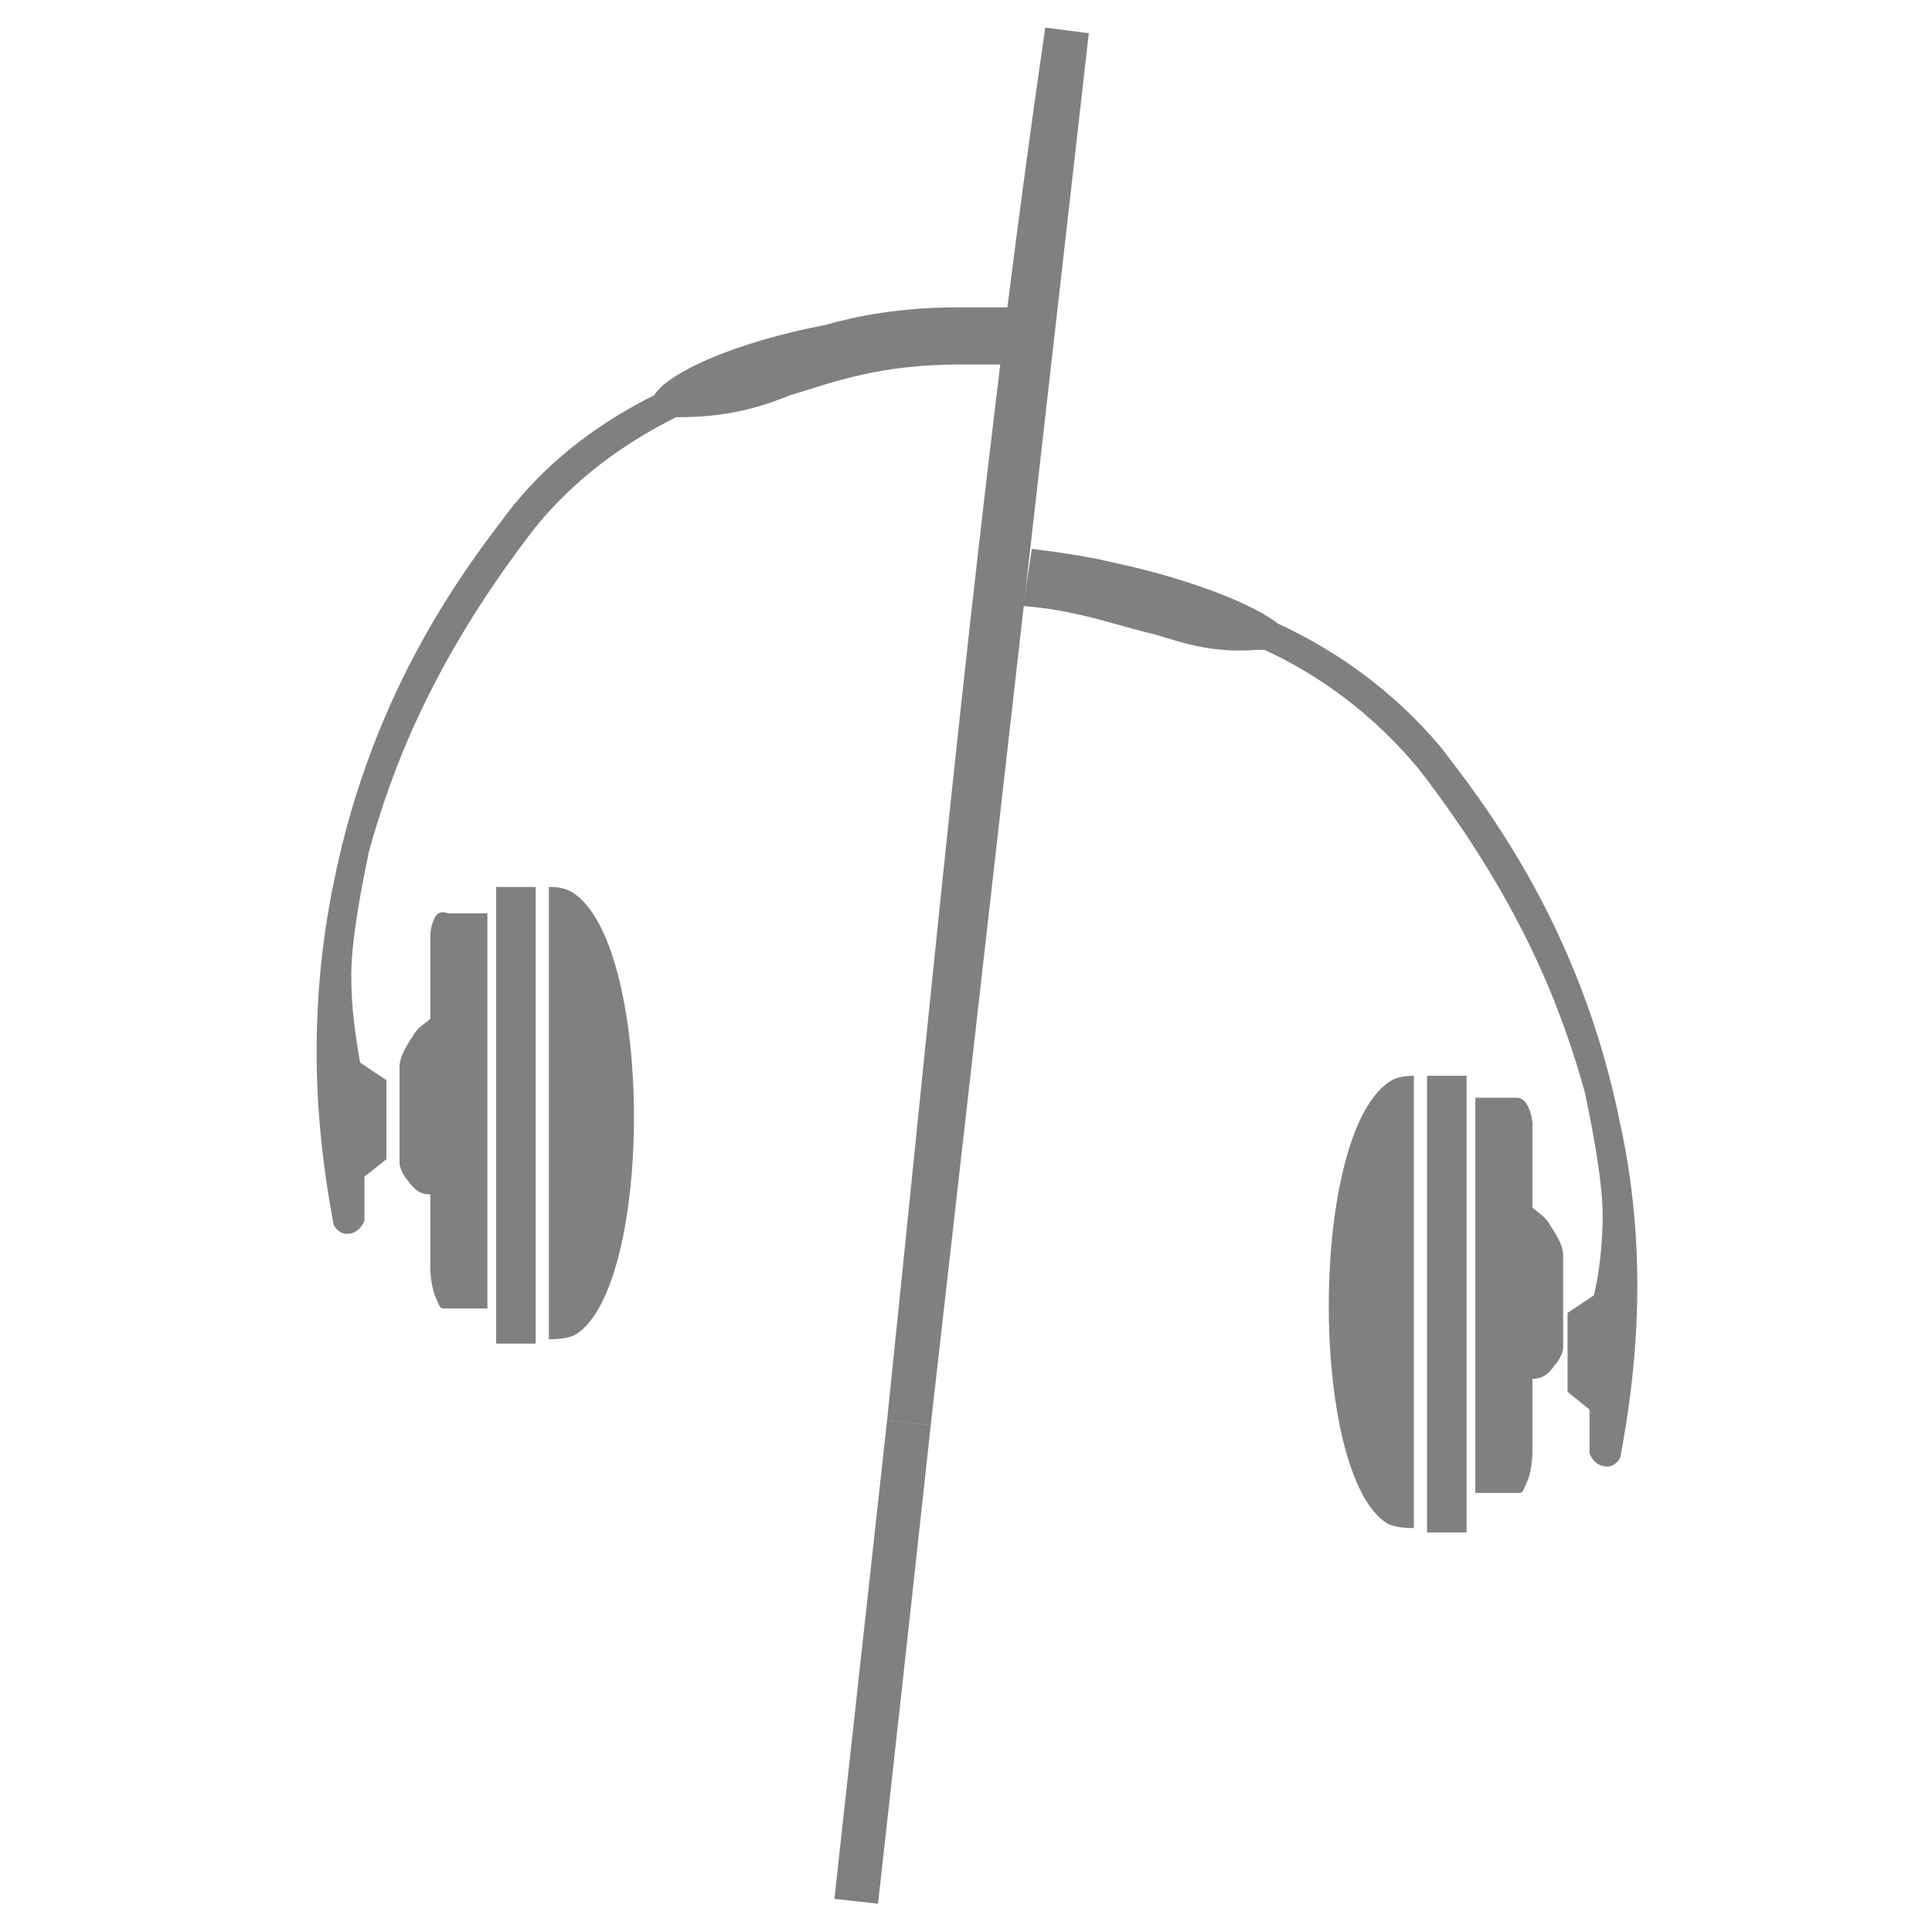
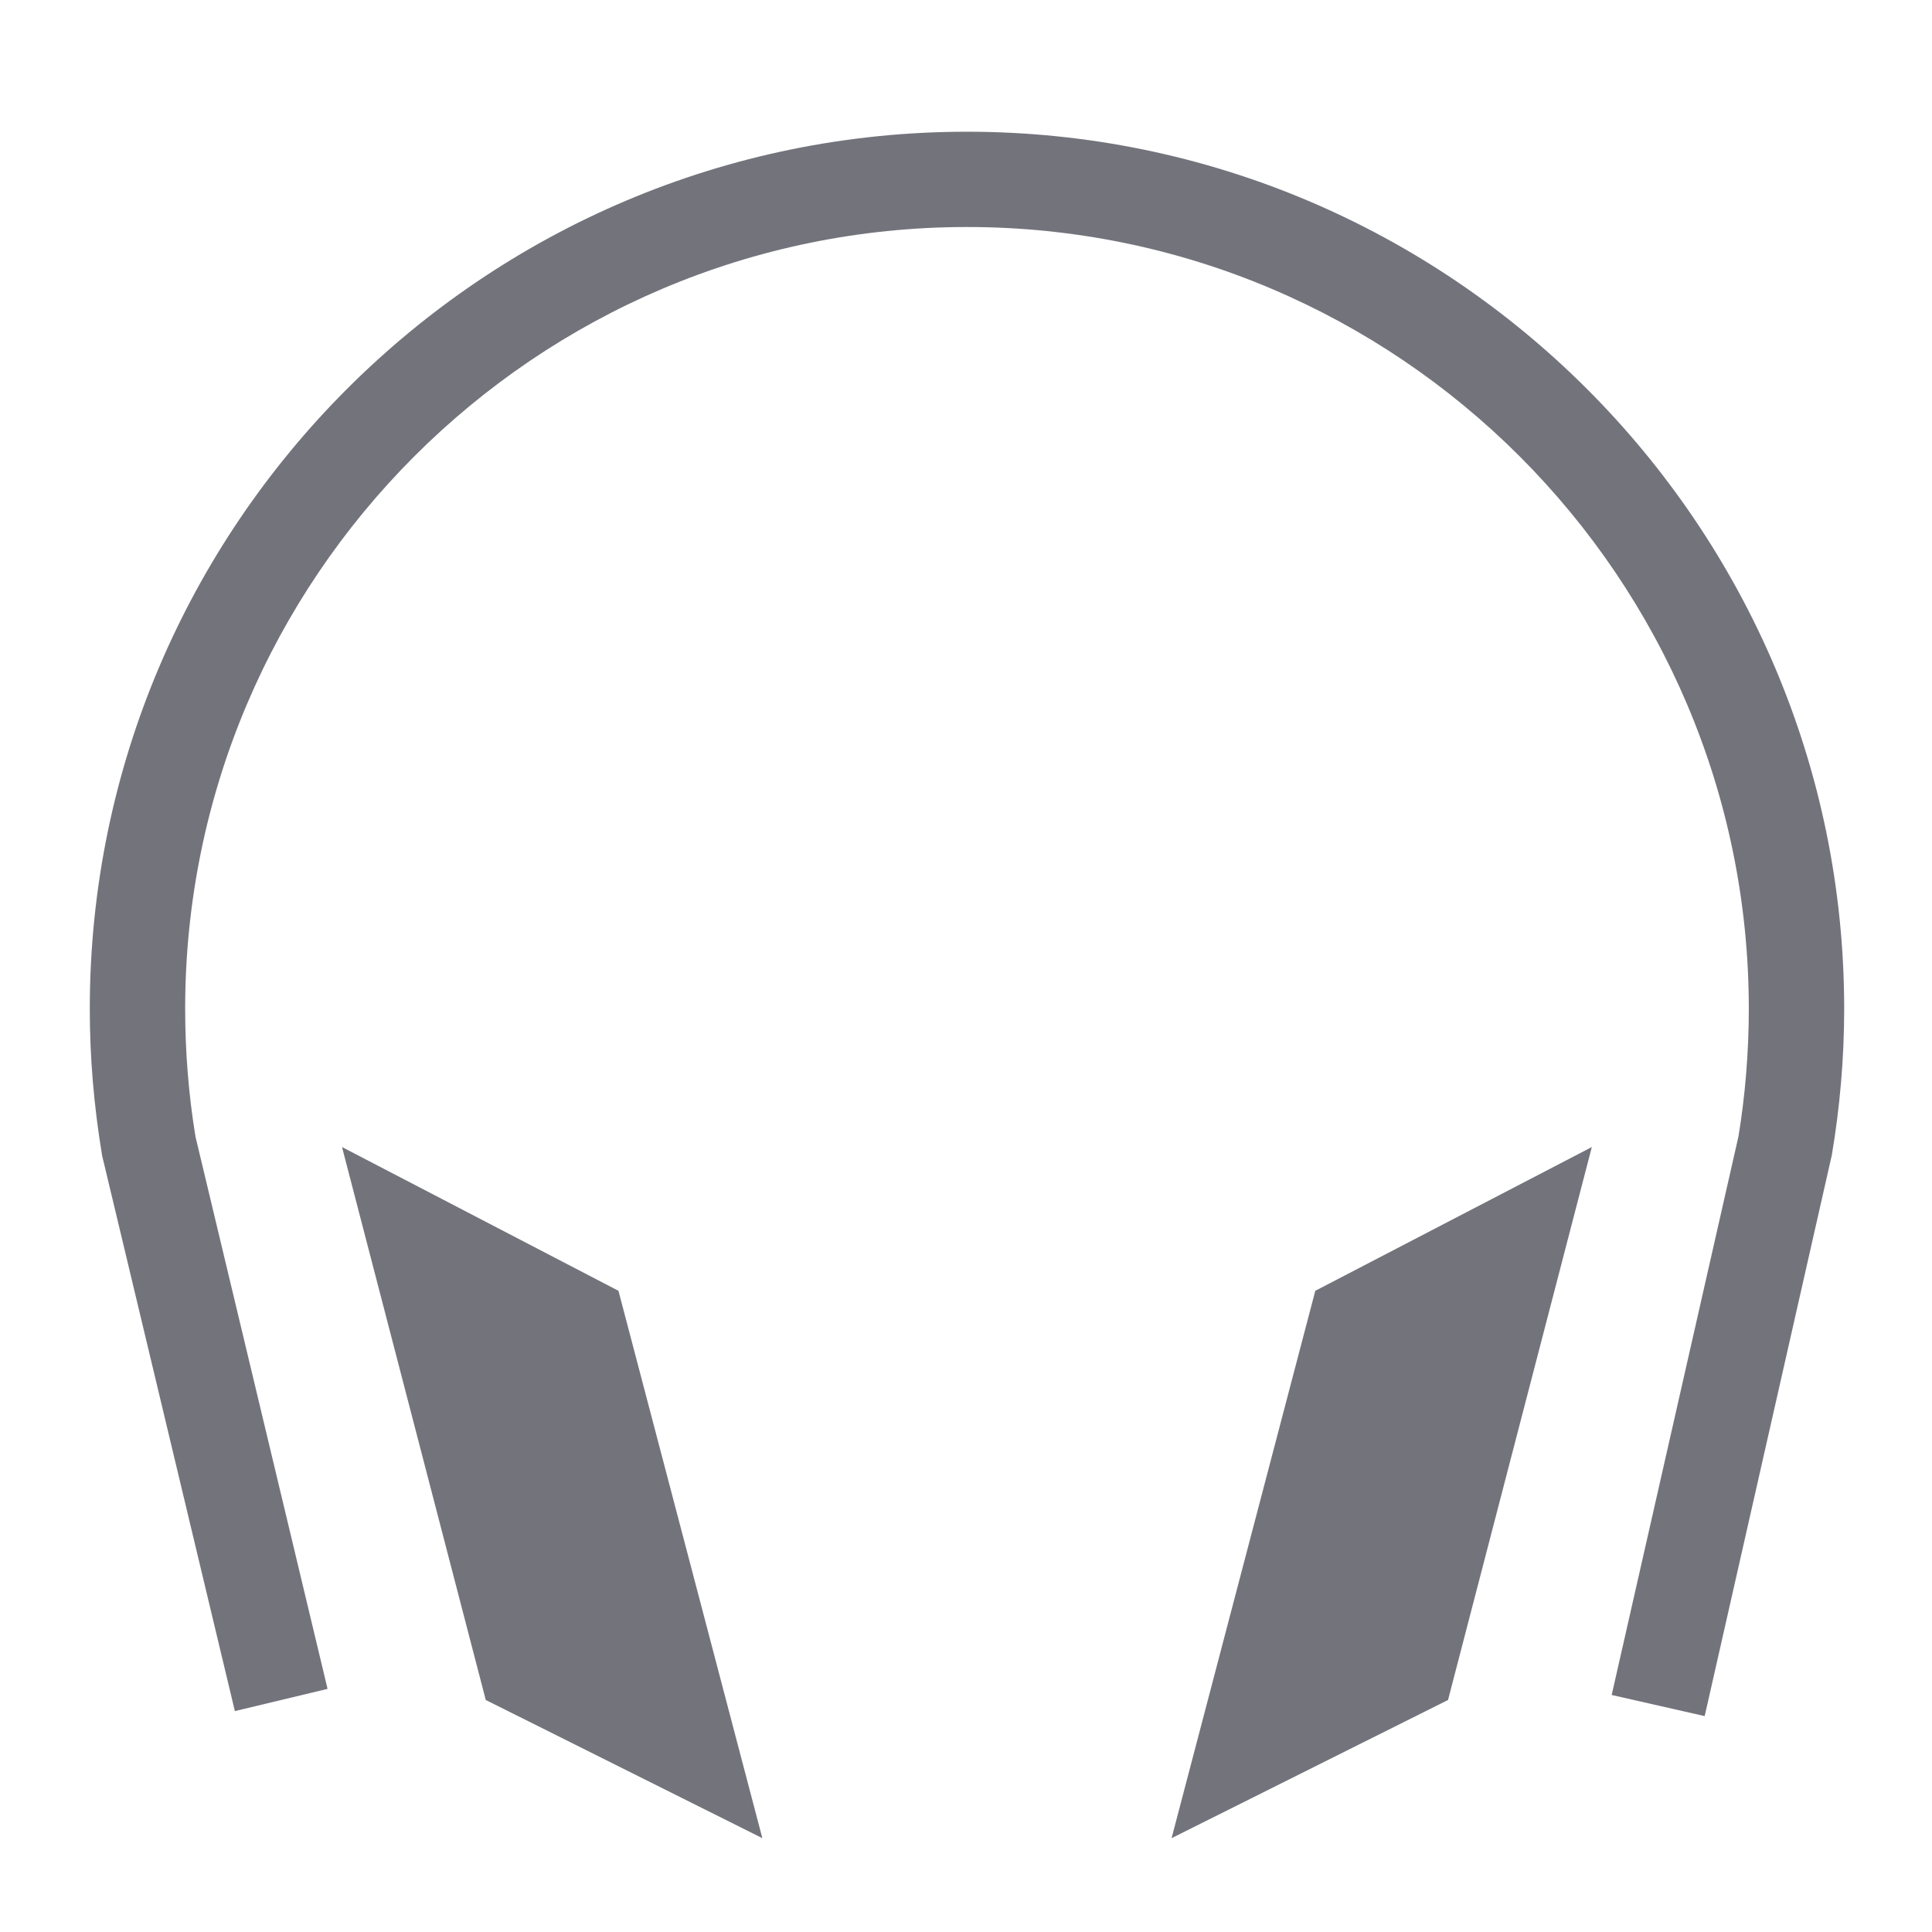
- <svg xmlns="http://www.w3.org/2000/svg" version="1.1" id="Слой_2" x="0px" y="0px" viewBox="0 0 44 44" style="enable-background:new 0 0 44 44;" xml:space="preserve">
-   <style type="text/css">
- 	.st0{fill:#808080;}
- 	.st1{fill:#666666;stroke:#808080;stroke-miterlimit:10;}
- </style>
-   <path class="st0" d="M22.4,7c0,0-0.1,0-0.3,0c-0.2,0-0.3,0-0.3,0c-1.3,0-2.3,0.2-3,0.4c-2.1,0.4-3.6,1.1-3.9,1.6  c-1.2,0.6-2.3,1.4-3.2,2.5c-1,1.3-3.2,4.1-4.1,8.6c-0.7,3.4-0.3,6.2,0,7.8c0,0,0.1,0.2,0.3,0.2c0.3,0,0.4-0.3,0.4-0.3v-1l0.5-0.4  v-1.8l-0.6-0.4C8.1,23.6,8,23,8,22.2c0-0.9,0.3-2.3,0.4-2.8c0.5-1.8,1.4-4.3,3.8-7.4c0.9-1.1,2-1.9,3.2-2.5c0,0,0,0,0.1,0  c1.2,0,2-0.3,2.5-0.5c1-0.3,2-0.7,3.9-0.7c0.1,0,0.1,0,0.2,0c0.1,0,0.1,0,0.2,0c0.4,0,0.8,0,1.1,0L23.6,7C23.2,7,22.8,7,22.4,7z   M20.9,8.2L20.9,8.2C21,8.2,21,8.2,20.9,8.2L20.9,8.2z M22.1,8.2L22.1,8.2C22.1,8.2,22.1,8.2,22.1,8.2L22.1,8.2z M22.3,8.2L22.3,8.2  C22.2,8.2,22.3,8.2,22.3,8.2L22.3,8.2z" />
-   <path class="st0" d="M36.9,33.2c0,0-0.1,0.2-0.3,0.2c-0.3,0-0.4-0.3-0.4-0.3v-1l-0.5-0.4v-1.8l0.6-0.4c0.1-0.4,0.2-1.1,0.2-1.8  c0-0.9-0.3-2.3-0.4-2.8c-0.5-1.8-1.4-4.3-3.8-7.4c-1-1.2-2.2-2.1-3.5-2.7c-0.1,0-0.1,0-0.2,0c-1.2,0.1-2-0.3-2.5-0.4  c-0.8-0.2-1.6-0.5-2.8-0.6l0.2-1.3c0.8,0.1,1.4,0.2,1.8,0.3c1.9,0.4,3.3,1,3.8,1.4c1.3,0.6,2.6,1.5,3.7,2.8c1,1.3,3.2,4.1,4.1,8.6  C37.6,28.8,37.2,31.6,36.9,33.2z" />
-   <path class="st0" d="M9.1,24.3c0-0.2,0.1-0.4,0.3-0.7c0.1-0.2,0.3-0.3,0.4-0.4c0-0.6,0-1.3,0-1.9c0,0,0-0.2,0.1-0.4  c0.1-0.2,0.3-0.1,0.3-0.1c0.3,0,0.6,0,0.9,0v9h-1c-0.1,0-0.1-0.1-0.2-0.3c-0.1-0.3-0.1-0.6-0.1-0.7c0-0.5,0-1.1,0-1.6  c-0.1,0-0.3,0-0.5-0.3c-0.1-0.1-0.2-0.3-0.2-0.4C9.1,25.8,9.1,25,9.1,24.3z" />
-   <path class="st0" d="M12.5,20.2c0.1,0,0.3,0,0.5,0.1c1.9,1.1,1.9,9,0.1,10.1c-0.2,0.1-0.5,0.1-0.6,0.1  C12.5,27.1,12.5,23.7,12.5,20.2z" />
-   <rect x="11.3" y="20.2" class="st0" width="0.9" height="10.4" />
-   <path class="st0" d="M35.6,28.6c0-0.2-0.1-0.4-0.3-0.7c-0.1-0.2-0.3-0.3-0.4-0.4c0-0.6,0-1.3,0-1.9c0,0,0-0.2-0.1-0.4  C34.7,25,34.6,25,34.5,25c-0.3,0-0.6,0-0.9,0v9h1c0.1,0,0.1-0.1,0.2-0.3c0.1-0.3,0.1-0.6,0.1-0.7c0-0.5,0-1.1,0-1.6  c0.1,0,0.3,0,0.5-0.3c0.1-0.1,0.2-0.3,0.2-0.4C35.6,30,35.6,29.3,35.6,28.6z" />
-   <path class="st0" d="M32.2,24.5c-0.1,0-0.3,0-0.5,0.1c-1.9,1.1-1.9,9-0.1,10.1c0.2,0.1,0.5,0.1,0.6,0.1  C32.2,31.4,32.2,27.9,32.2,24.5z" />
-   <rect x="32.5" y="24.5" class="st0" width="0.9" height="10.4" />
-   <path class="st1" d="M24.3,0.7c-1.5,10.3-2.5,21.1-3.6,31.7L24.3,0.7C24.3,0.7,24.3,0.7,24.3,0.7z" />
-   <path class="st1" d="M20.7,32.4l-1.2,10.9C19.9,39.7,20.3,36.1,20.7,32.4z" />
+ <svg xmlns="http://www.w3.org/2000/svg" version="1.1" id="鍥惧眰_1" x="0px" y="0px" width="44px" height="44px" viewBox="0 0 44 44" enable-background="new 0 0 44 44" xml:space="preserve">
+   <defs>
+     <style type="text/css" />
+   </defs>
+   <g stroke="none" fill="#000000" stroke-width="1px">
+     <g stroke="none" fill="#000000" stroke-width="1px">
+       <path fill="#73737c" d="M38.823,39.083l-2.118-0.481l2.887-12.719c0.151-0.913,0.236-1.912,0.236-2.908    c0-9.818-7.987-17.805-17.806-17.805S4.217,13.157,4.217,22.975c0,0.974,0.078,1.956,0.236,2.916L7.46,38.463l-2.111,0.506    l-3.023-12.65c-0.191-1.149-0.281-2.25-0.281-3.343C2.045,11.96,11.008,3,22.022,3S42,11.96,42,22.975    c0,1.119-0.097,2.239-0.281,3.329L38.823,39.083z" stroke="none" stroke-width="1px" />
+       <polygon fill="#73737c" points="7.789,26.123 11.063,38.716 17.362,41.863 14.085,29.397   " stroke="none" stroke-width="1px" />
+       <polygon fill="#73737c" points="36.253,26.123 32.978,38.716 26.682,41.863 29.955,29.397   " stroke="none" stroke-width="1px" />
+     </g>
+   </g>
</svg>
